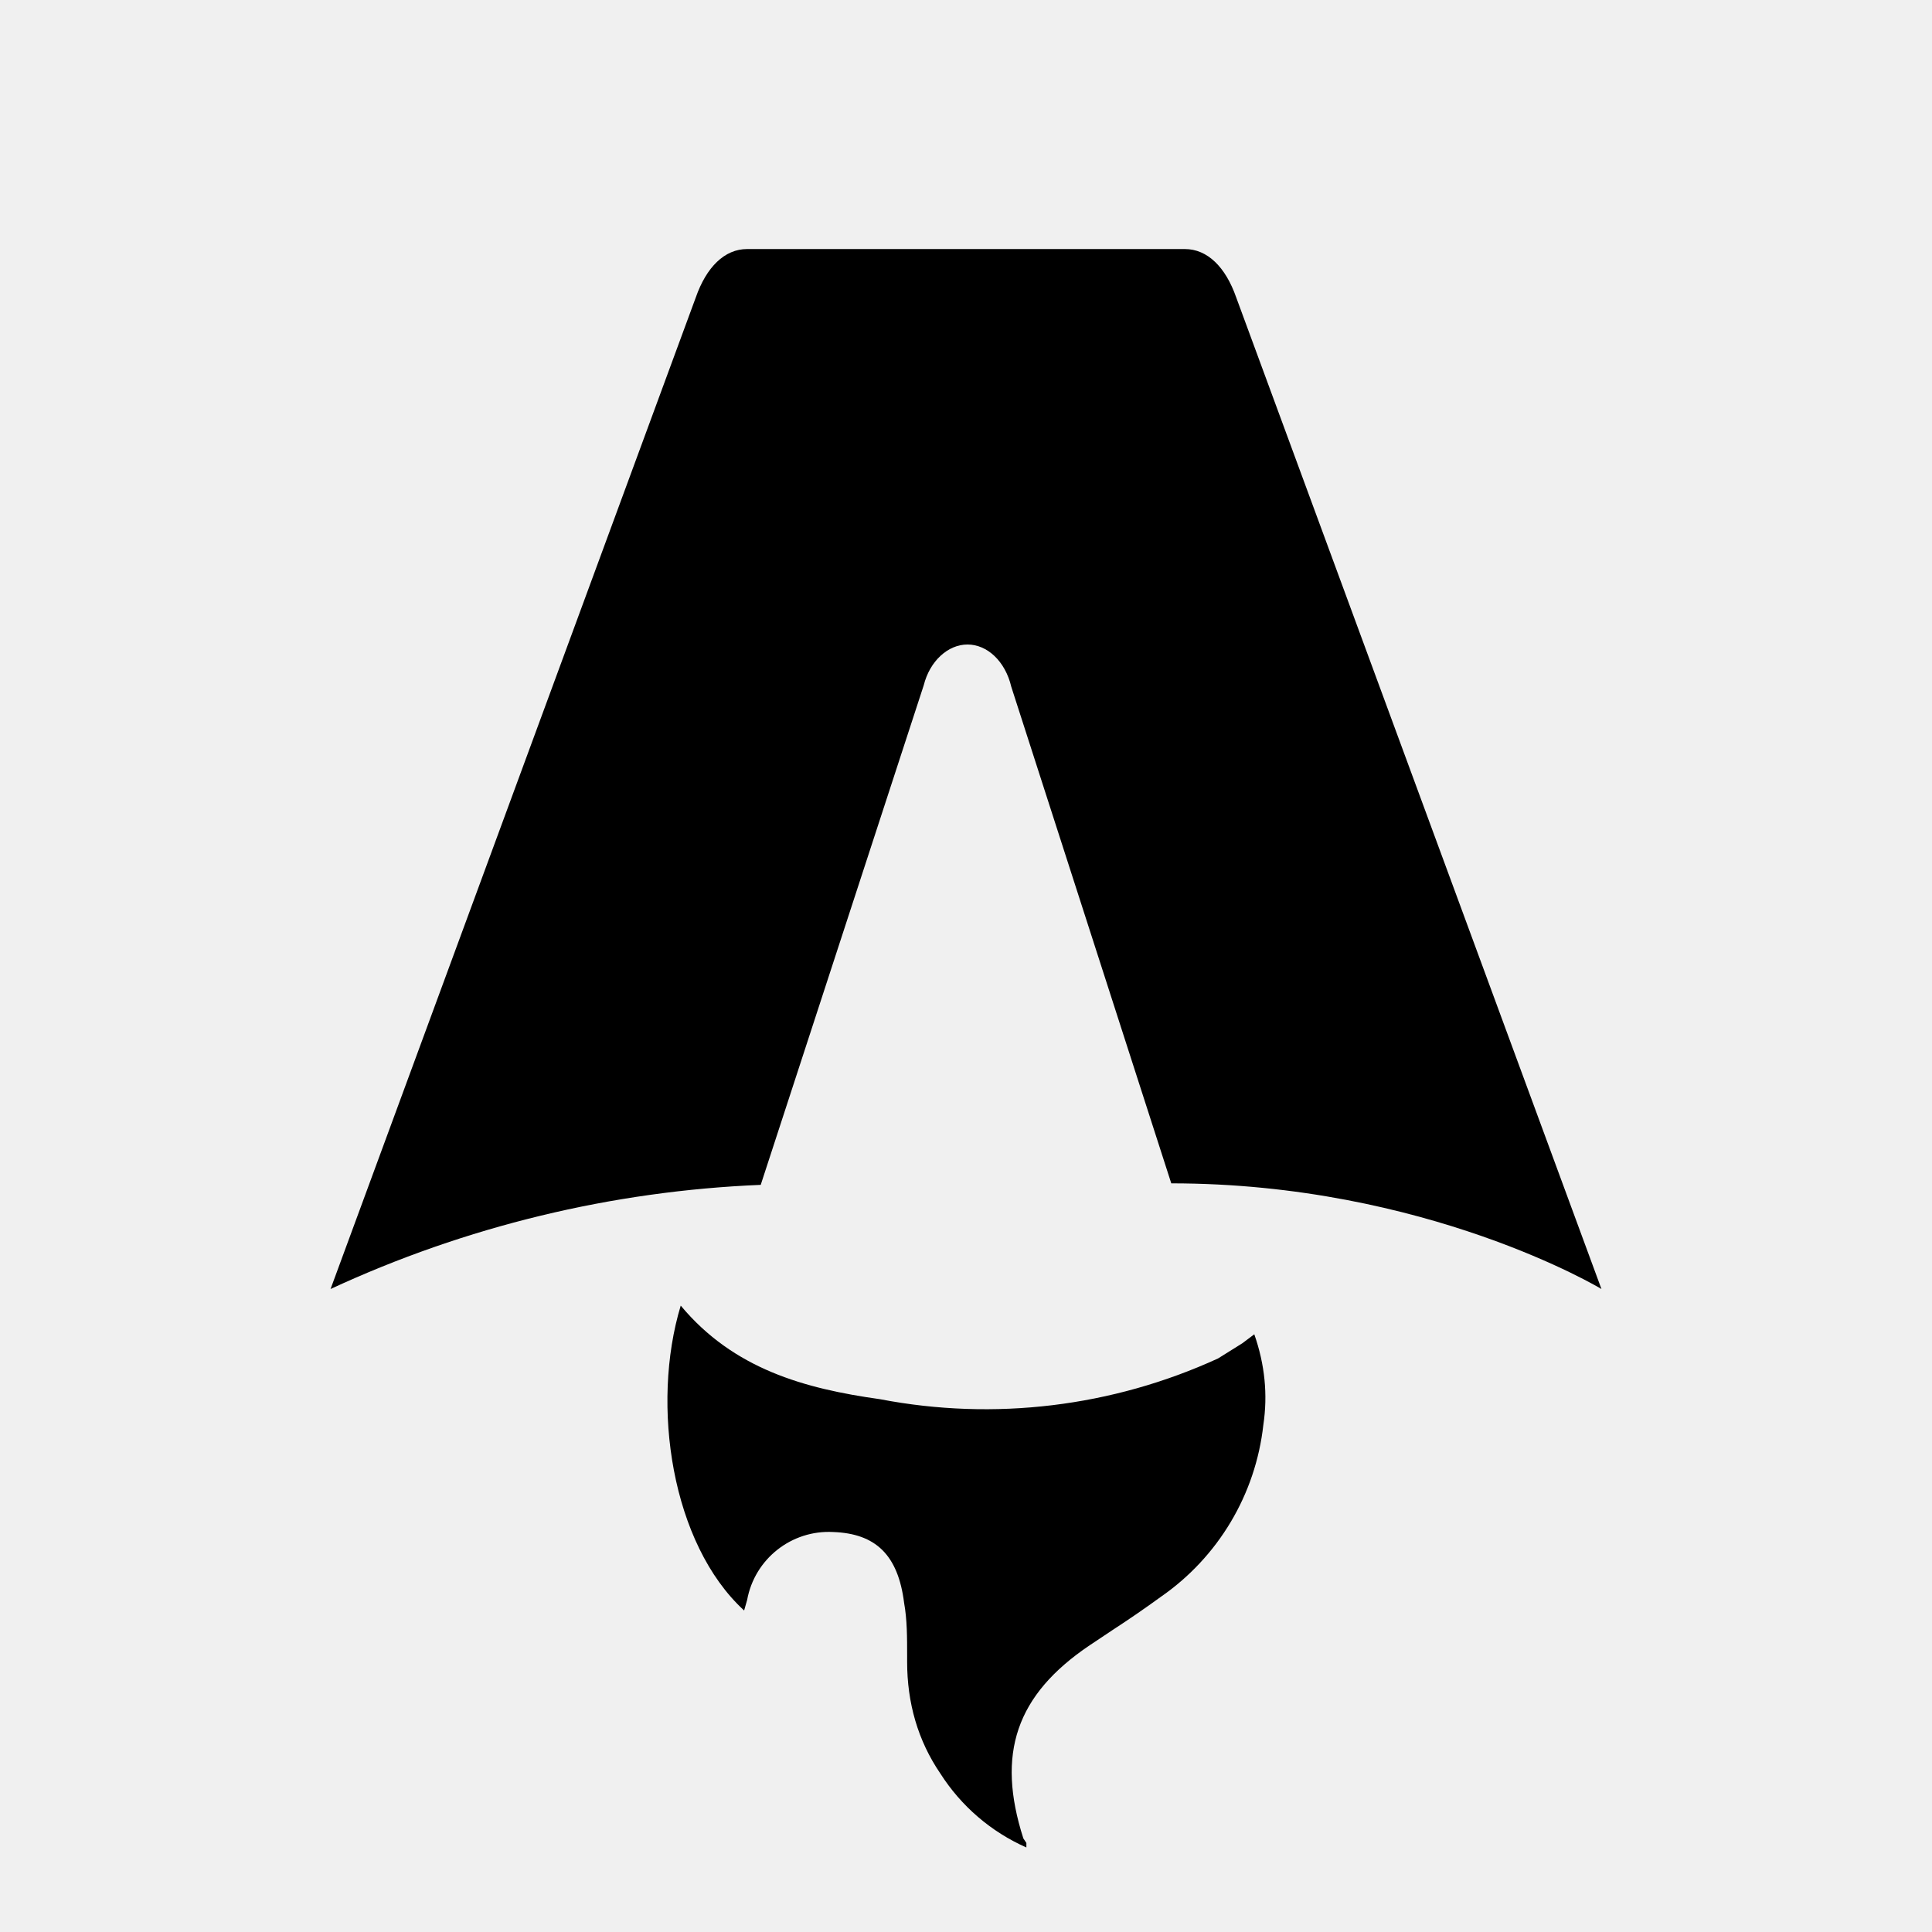
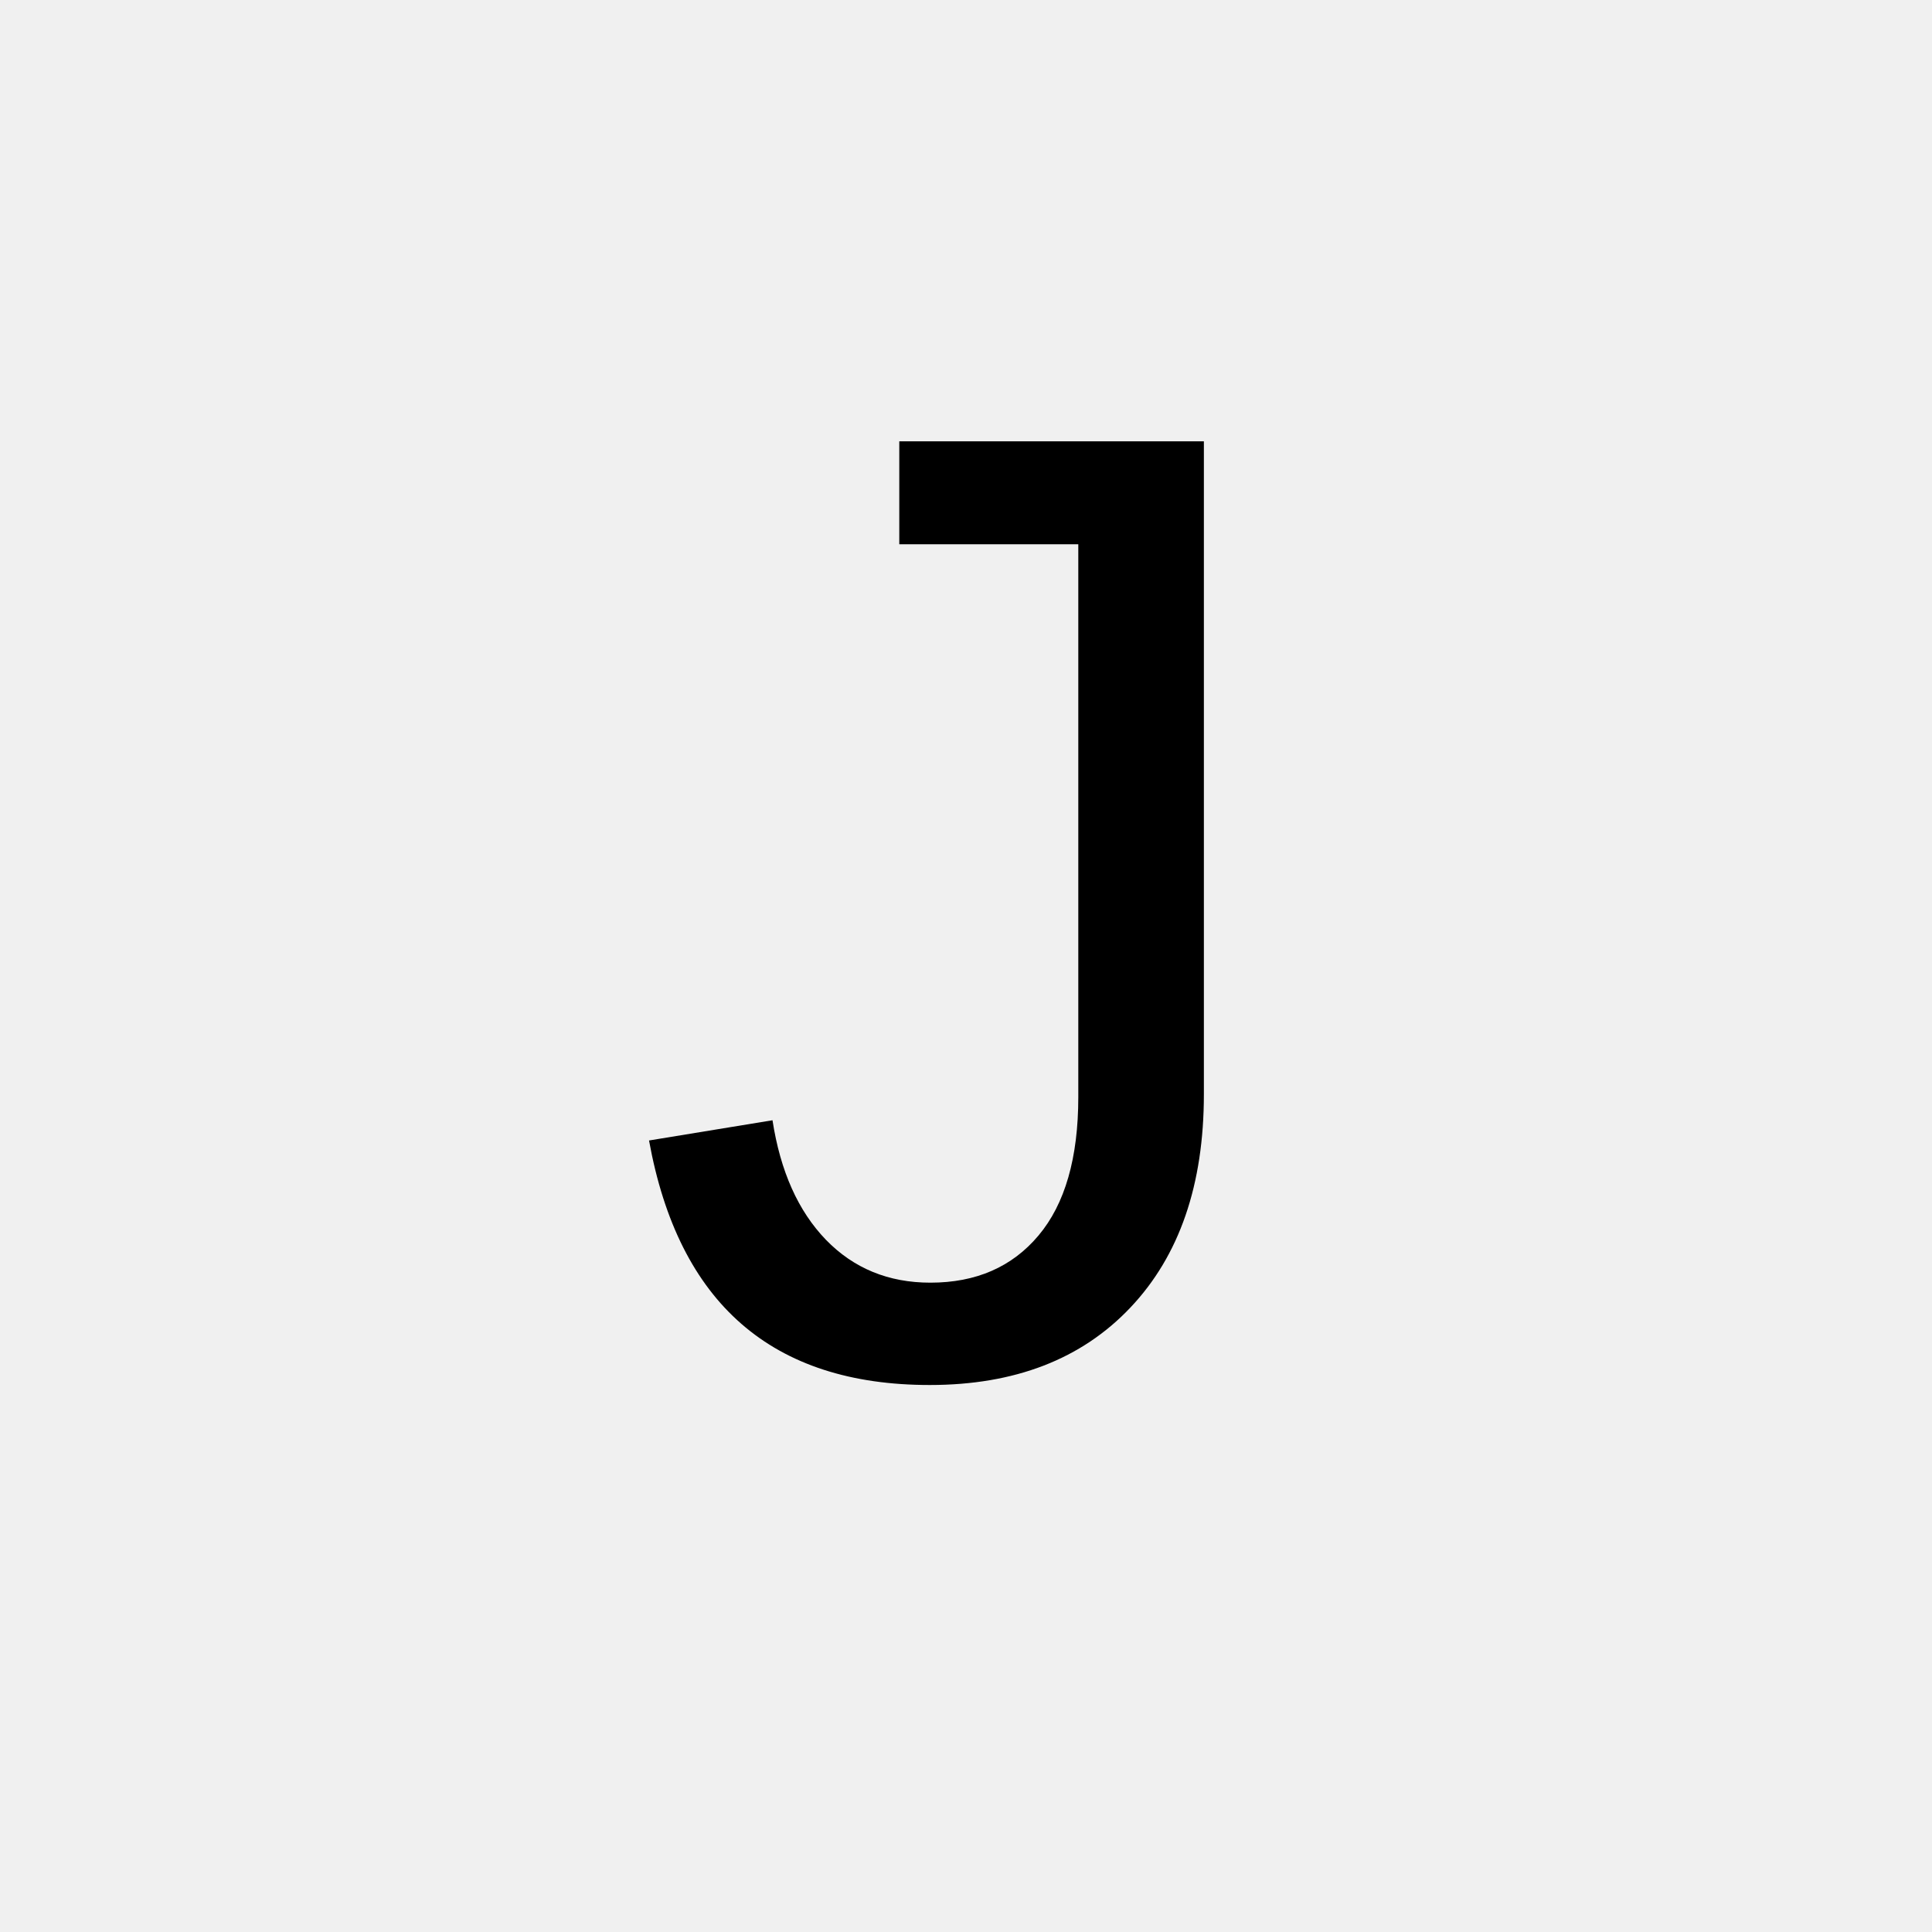
- <svg xmlns="http://www.w3.org/2000/svg" fill="none" viewBox="0 0 128 128">
-   <path d="M50.4 78.5a75.1 75.1 0 0 0-28.5 6.9l24.2-65.7c.7-2 1.9-3.2 3.4-3.2h29c1.5 0 2.7 1.2 3.4 3.2l24.2 65.7s-11.6-7-28.5-7L67 45.5c-.4-1.7-1.6-2.8-2.9-2.8-1.3 0-2.5 1.1-2.9 2.7L50.4 78.5Zm-1.1 28.2Zm-4.2-20.2c-2 6.6-.6 15.8 4.2 20.2a17.5 17.5 0 0 1 .2-.7 5.5 5.5 0 0 1 5.7-4.5c2.8.1 4.3 1.5 4.7 4.7.2 1.1.2 2.3.2 3.5v.4c0 2.7.7 5.2 2.2 7.4a13 13 0 0 0 5.7 4.9v-.3l-.2-.3c-1.8-5.6-.5-9.5 4.4-12.8l1.5-1a73 73 0 0 0 3.2-2.2 16 16 0 0 0 6.8-11.4c.3-2 .1-4-.6-6l-.8.6-1.6 1a37 37 0 0 1-22.4 2.7c-5-.7-9.7-2-13.2-6.2Z" />
-   <style>
-         path { fill: #000; }
-         @media (prefers-color-scheme: dark) {
-             path { fill: #FFF; }
-         }
-     </style>
+ <svg xmlns="http://www.w3.org/2000/svg" viewBox="0 0 100 100" width="100" height="100">
+   <text x="50%" y="50%" font-size="70" text-anchor="middle" fill="black" font-family="Arial, sans-serif" dy=".3em">J</text>
</svg>
